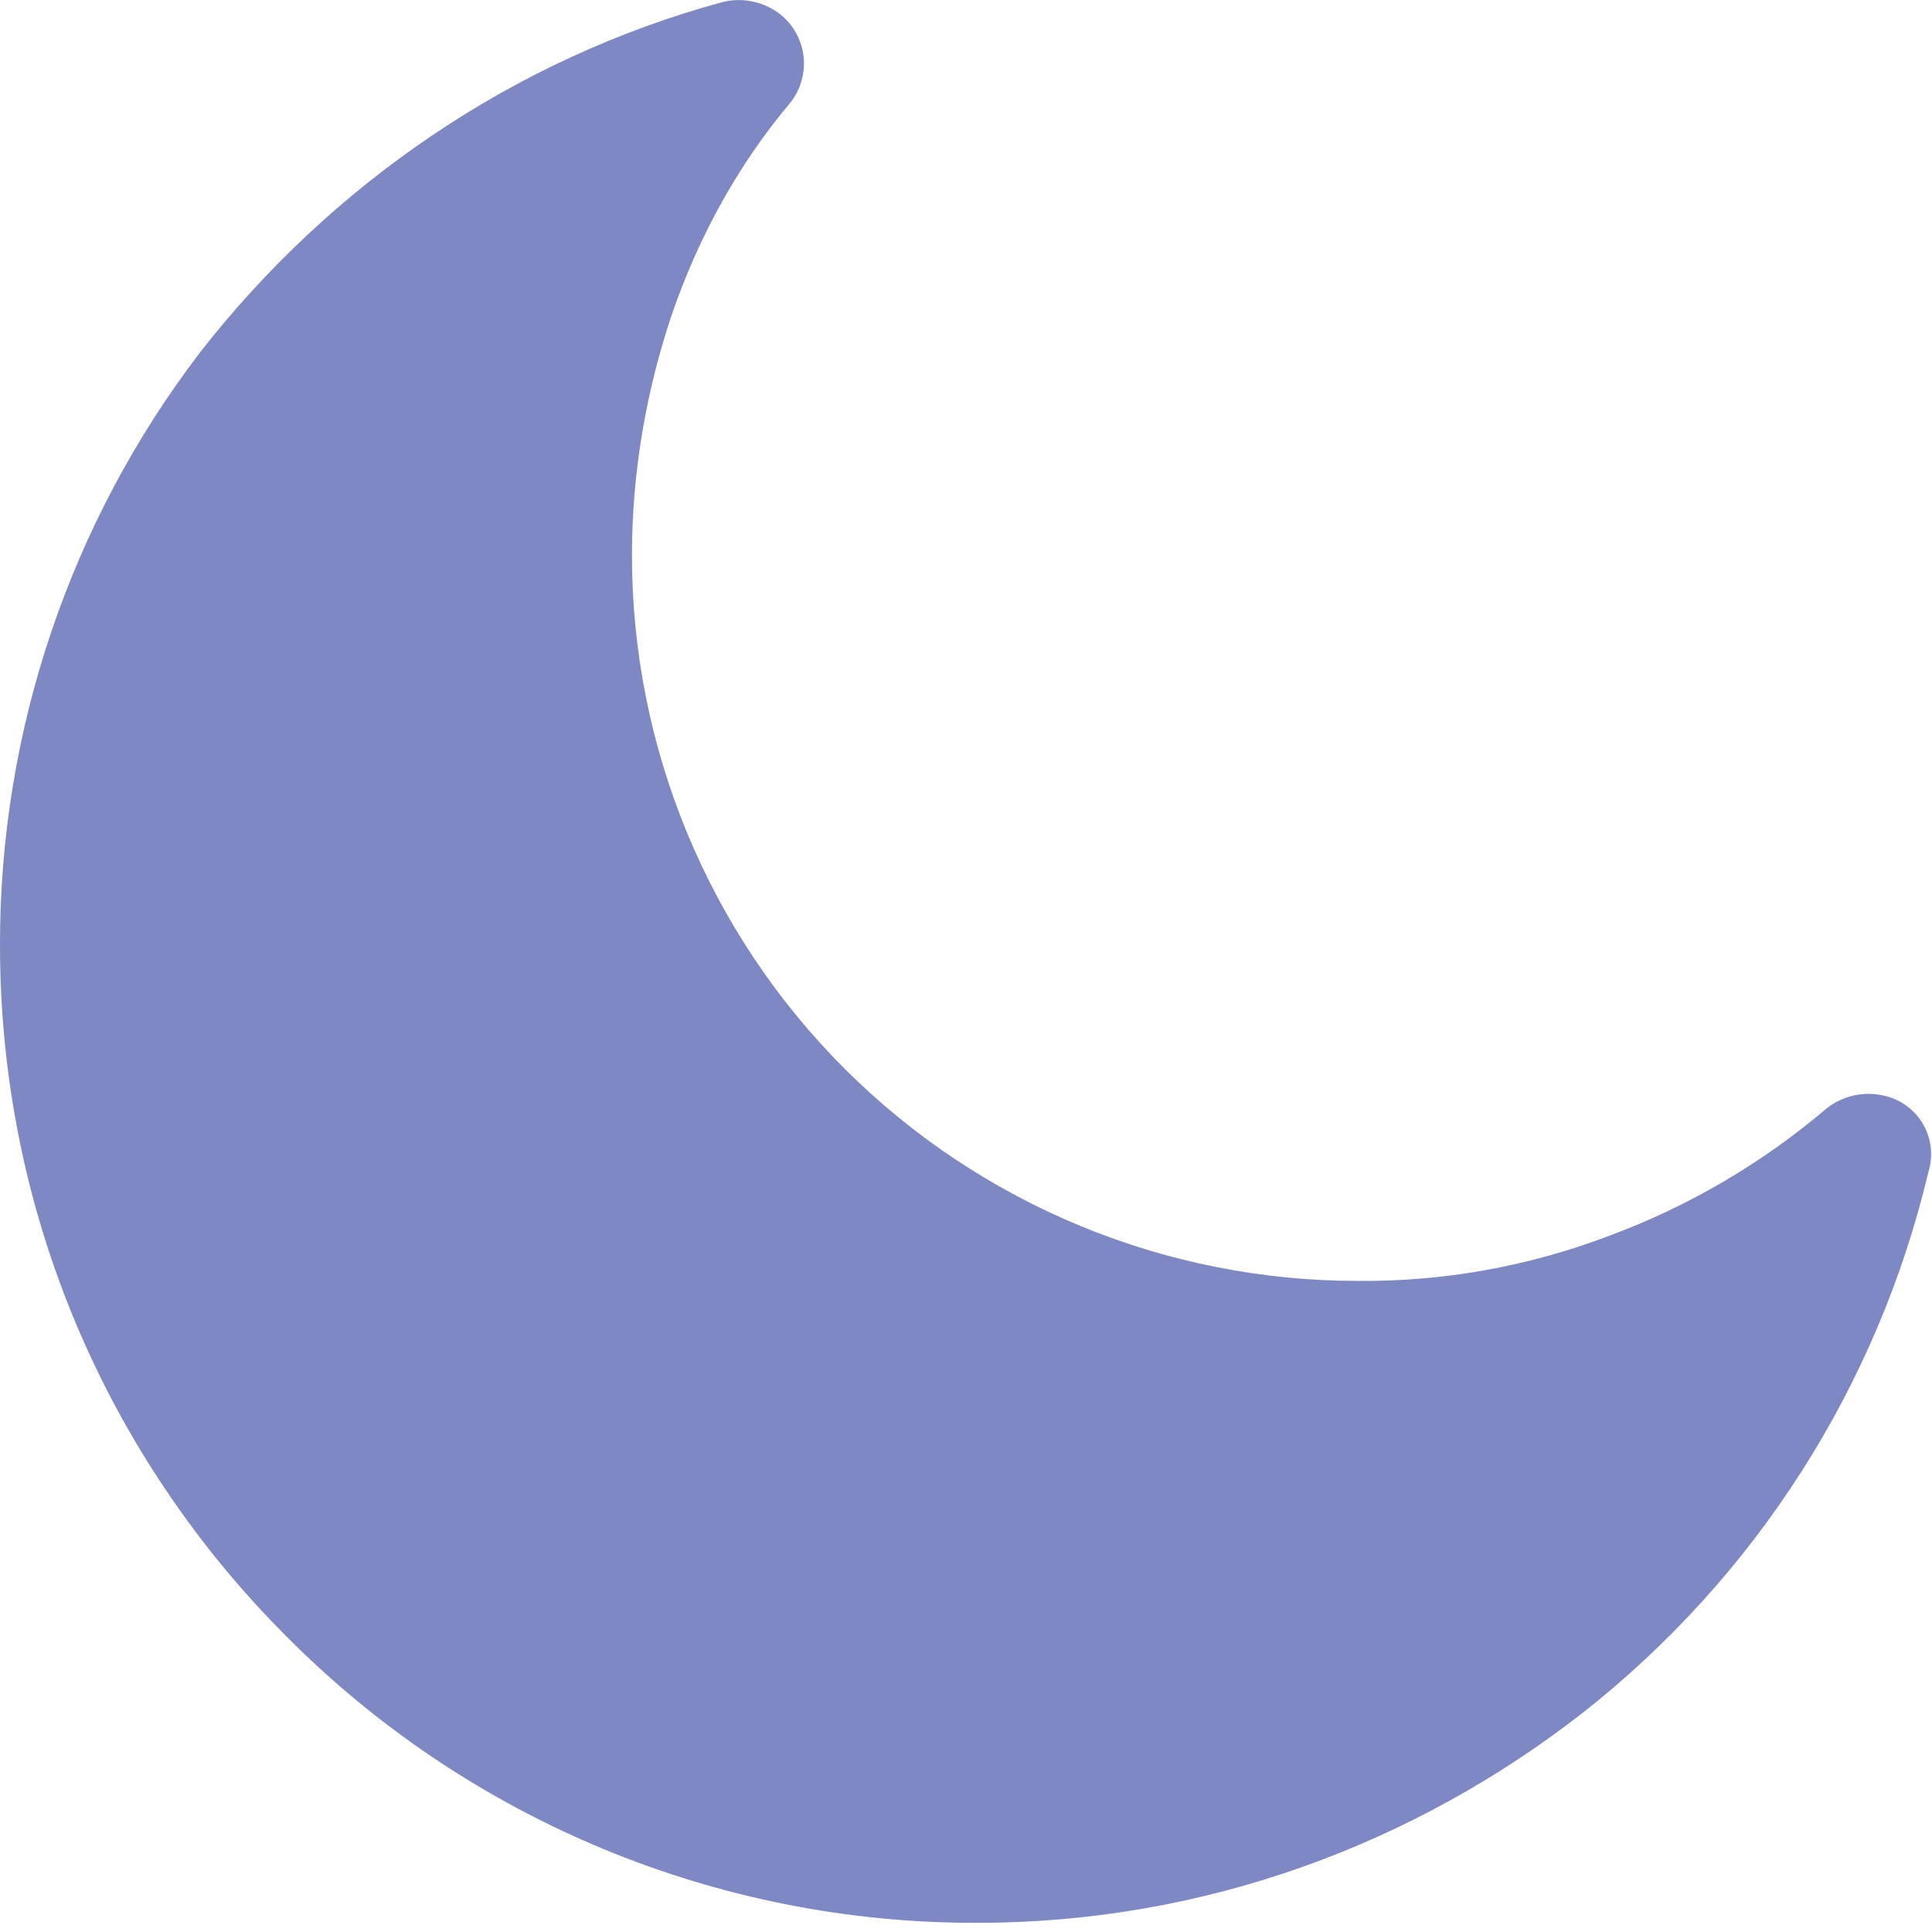
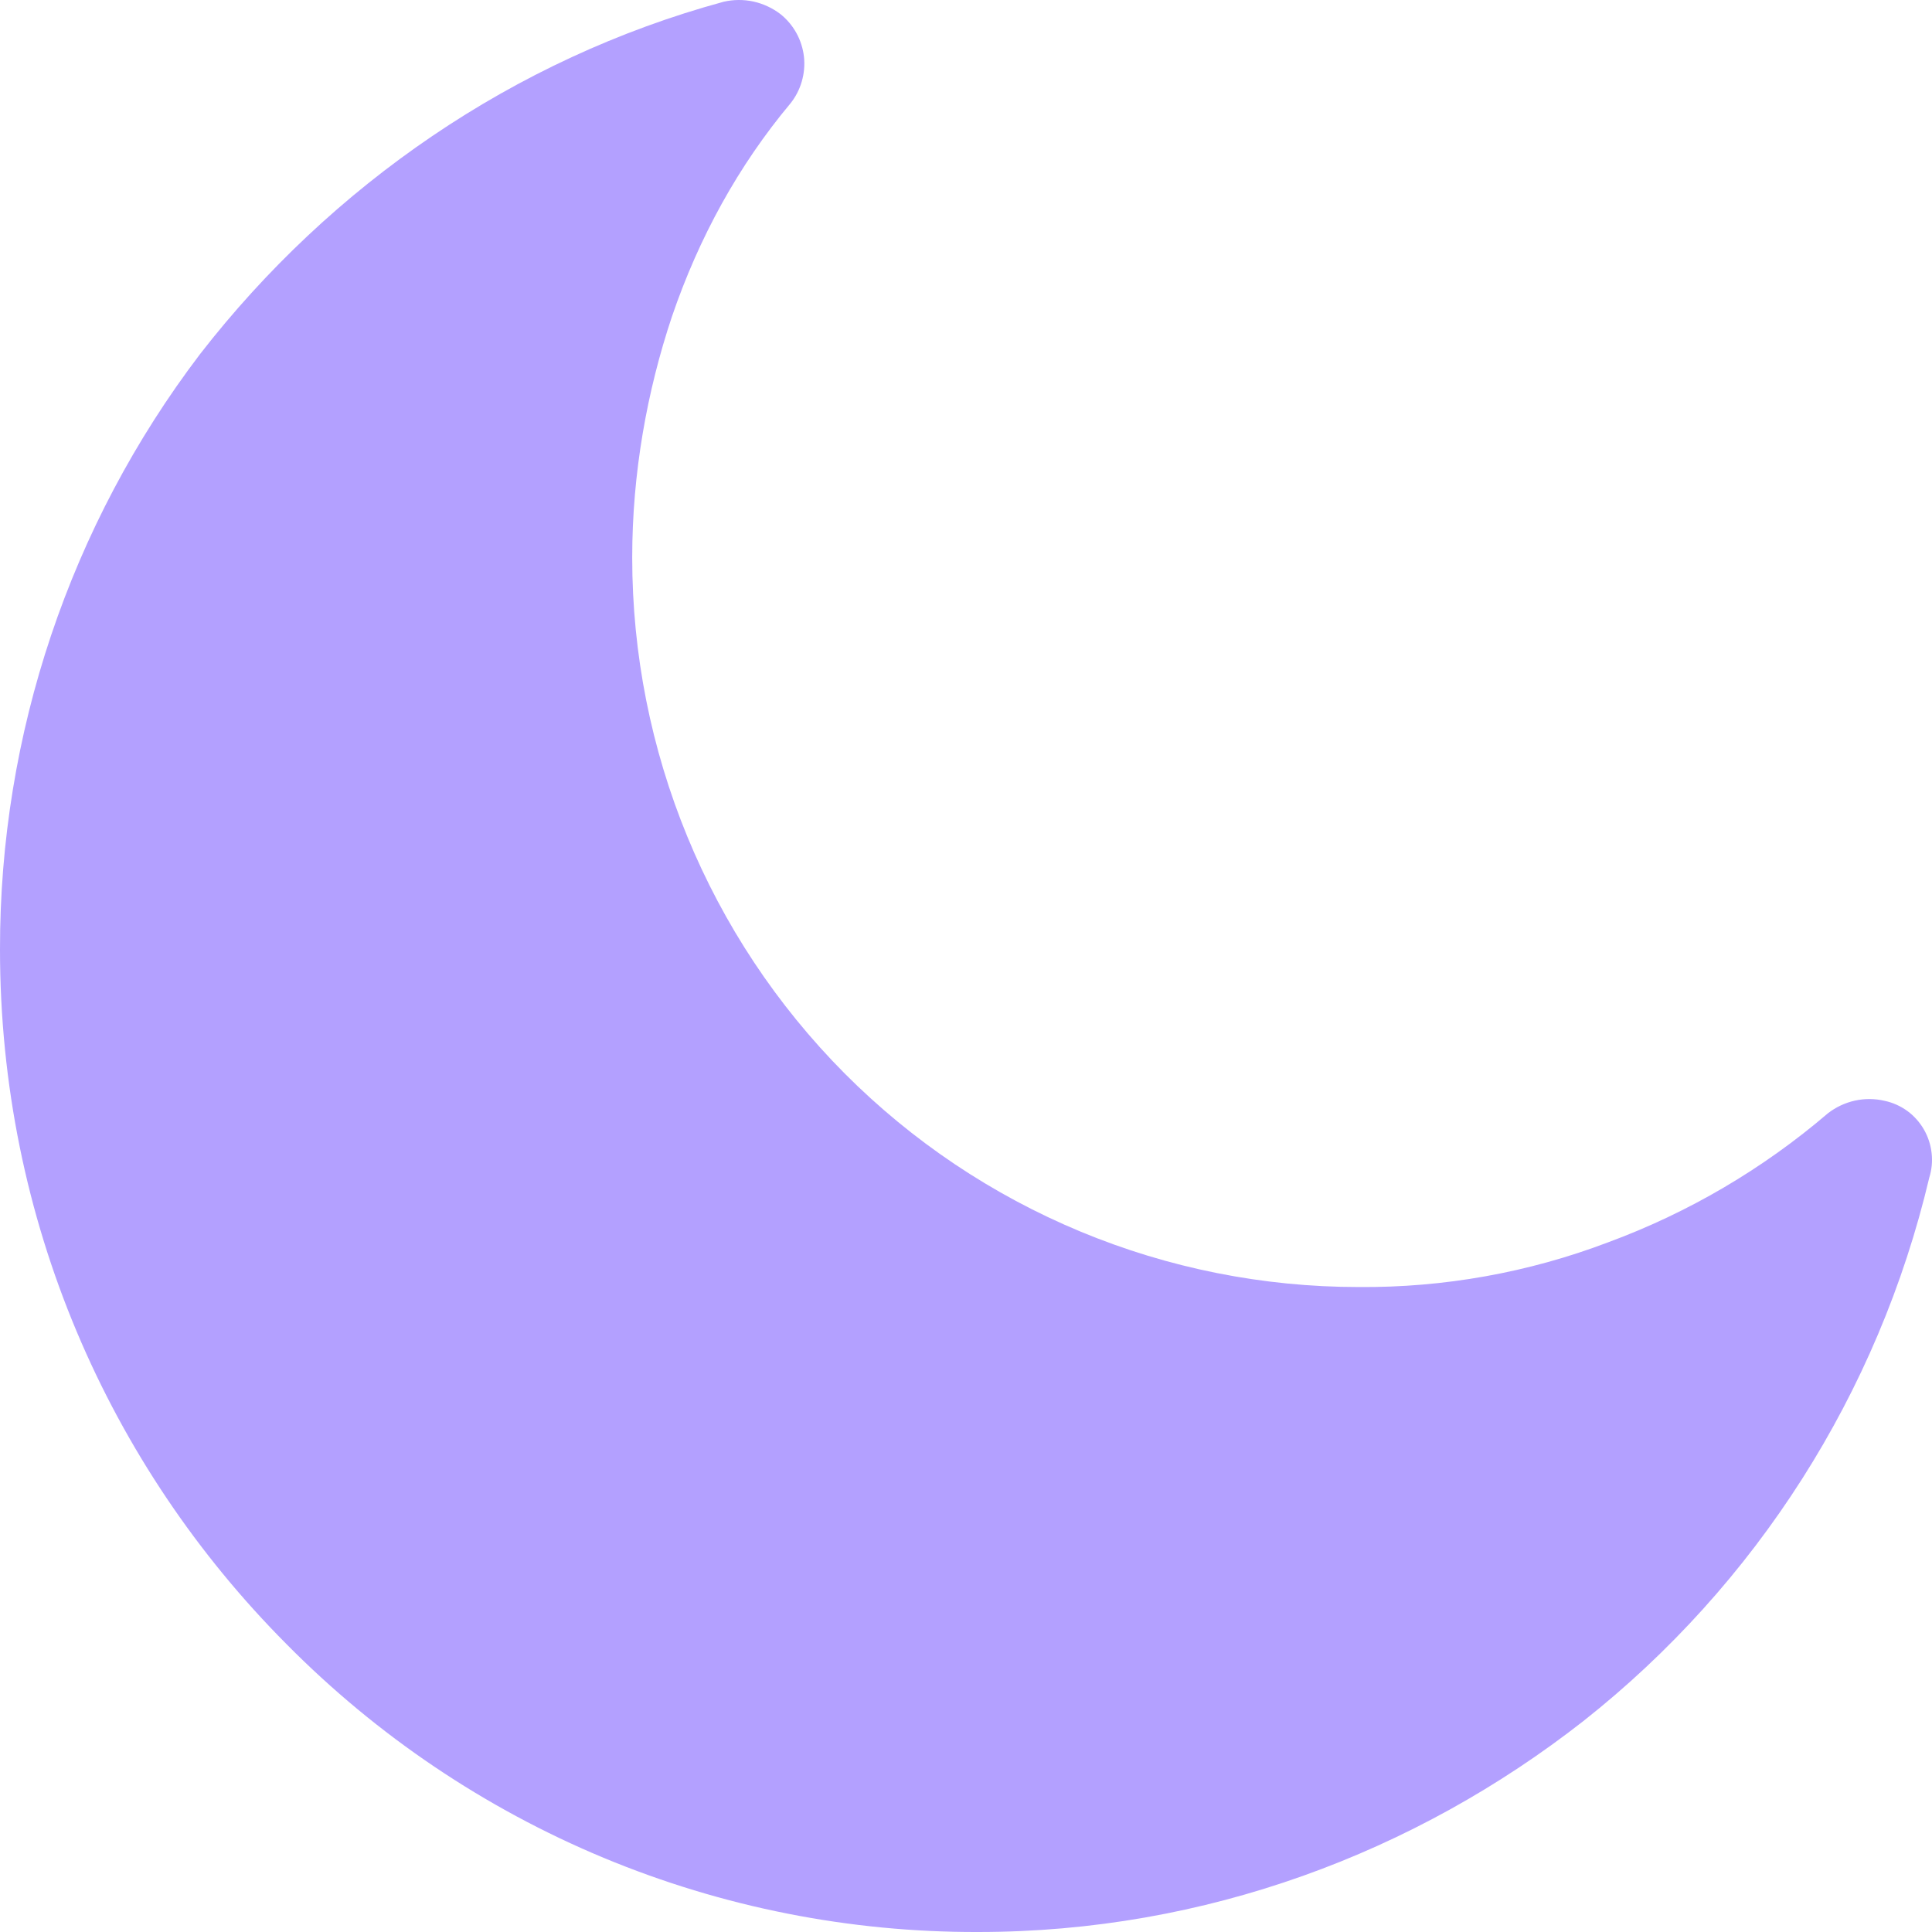
- <svg xmlns="http://www.w3.org/2000/svg" width="20" height="20">
-   <path d="M19.502 11.342a.703.703 0 00-.588.128 7.499 7.499 0 01-2.275 1.33 7.123 7.123 0 01-2.581.46A7.516 7.516 0 018.74 11.06a7.516 7.516 0 01-2.198-5.316c0-.87.153-1.713.41-2.48.28-.817.69-1.559 1.226-2.197a.652.652 0 00-.102-.92.703.703 0 00-.588-.128C5.316.607 3.425 1.91 2.07 3.649A10.082 10.082 0 000 9.783C0 12.57 1.125 15.1 2.965 16.94a10.04 10.04 0 007.156 2.965c2.352 0 4.524-.818 6.262-2.173a10.078 10.078 0 003.579-5.597.62.62 0 00-.46-.793z" fill="#7E88C3" fill-rule="nonzero" />
+ <svg xmlns="http://www.w3.org/2000/svg" width="30" height="30" viewBox="0 0 30 30" fill="none">
+   <path d="M29.266 17.094C29.114 17.058 28.956 17.057 28.804 17.09C28.651 17.124 28.508 17.191 28.384 17.287C27.373 18.152 26.217 18.831 24.97 19.291C23.733 19.761 22.419 19.996 21.097 19.985C19.615 19.985 18.147 19.693 16.778 19.124C15.408 18.555 14.164 17.721 13.116 16.669C11.002 14.543 9.816 11.661 9.817 8.656C9.817 7.345 10.047 6.074 10.433 4.918C10.853 3.687 11.468 2.569 12.273 1.607C12.354 1.506 12.414 1.39 12.45 1.265C12.486 1.141 12.498 1.011 12.484 0.882C12.469 0.753 12.43 0.628 12.367 0.514C12.305 0.401 12.221 0.301 12.12 0.22C11.996 0.125 11.852 0.058 11.7 0.024C11.547 -0.009 11.389 -0.008 11.237 0.027C7.978 0.914 5.14 2.878 3.106 5.499C1.087 8.154 -0.005 11.403 1.45402e-05 14.744C1.45402e-05 18.945 1.688 22.758 4.45 25.531C5.856 26.953 7.529 28.08 9.373 28.848C11.216 29.615 13.193 30.006 15.188 30C18.718 30 21.977 28.767 24.586 26.725C27.274 24.603 29.167 21.63 29.957 18.289C29.996 18.165 30.009 18.034 29.994 17.905C29.98 17.776 29.939 17.651 29.874 17.538C29.809 17.426 29.722 17.328 29.617 17.251C29.512 17.175 29.393 17.121 29.266 17.094Z" fill="#B3A0FF" />
</svg>
